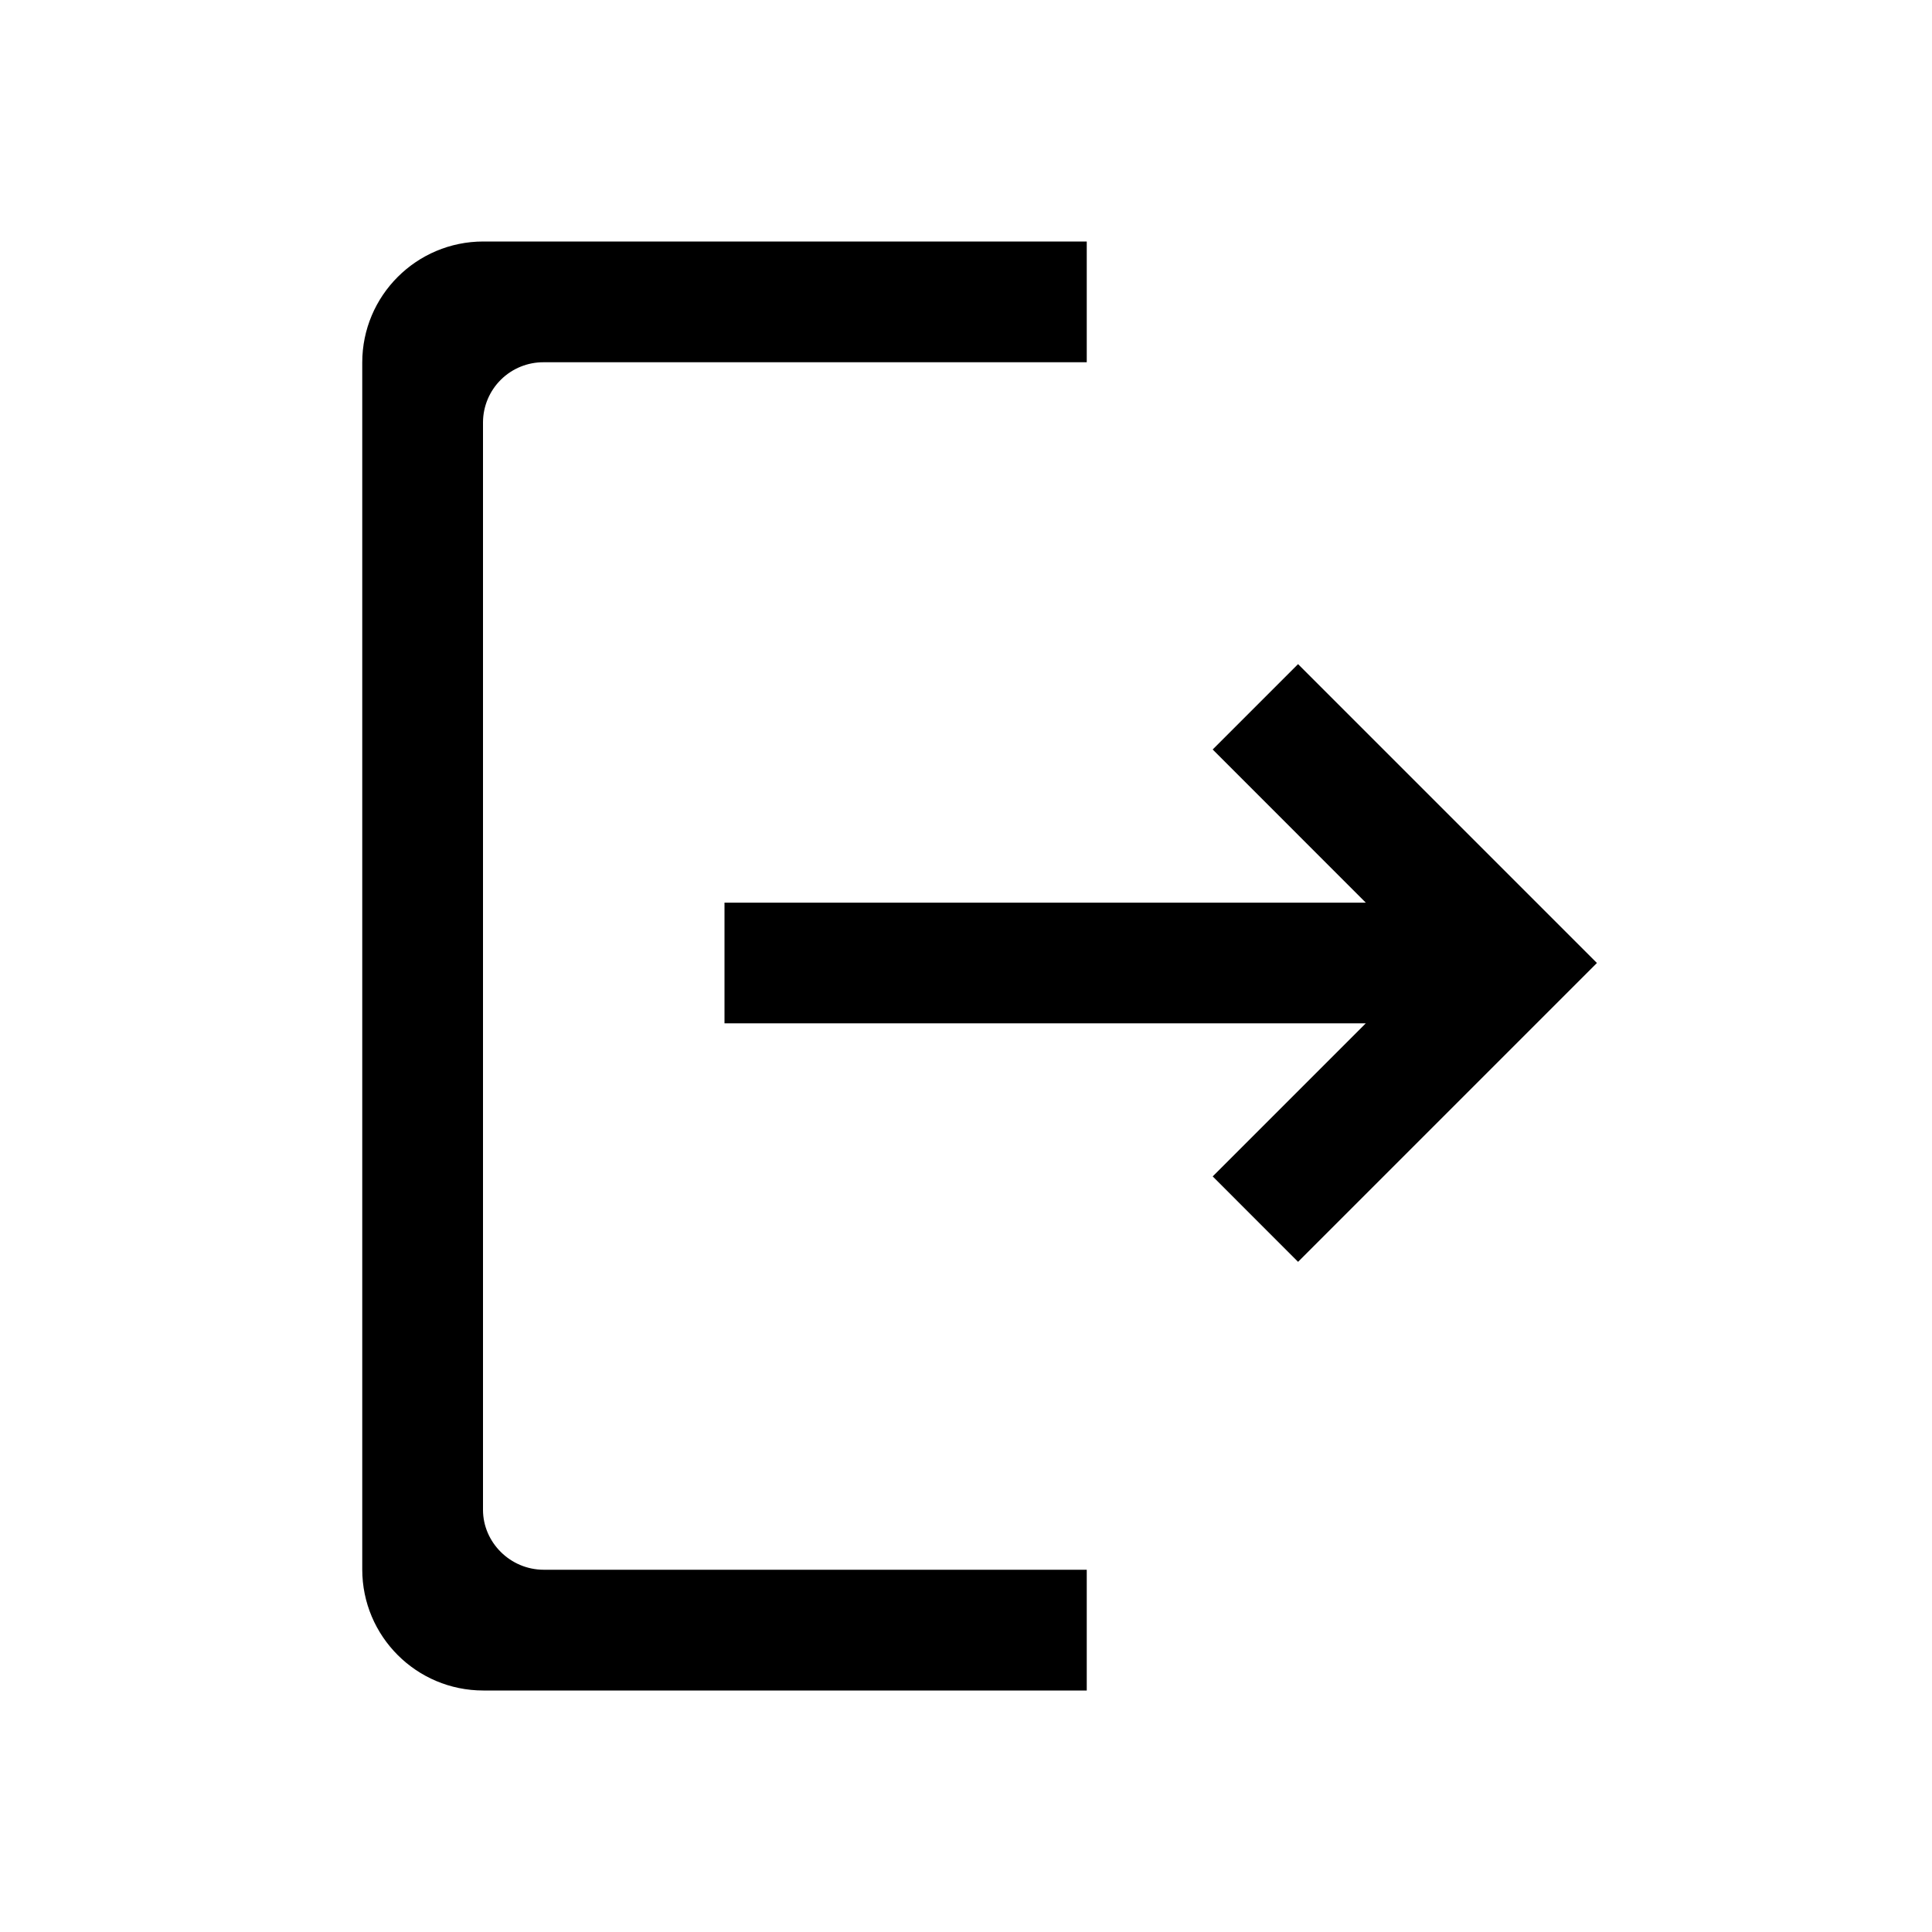
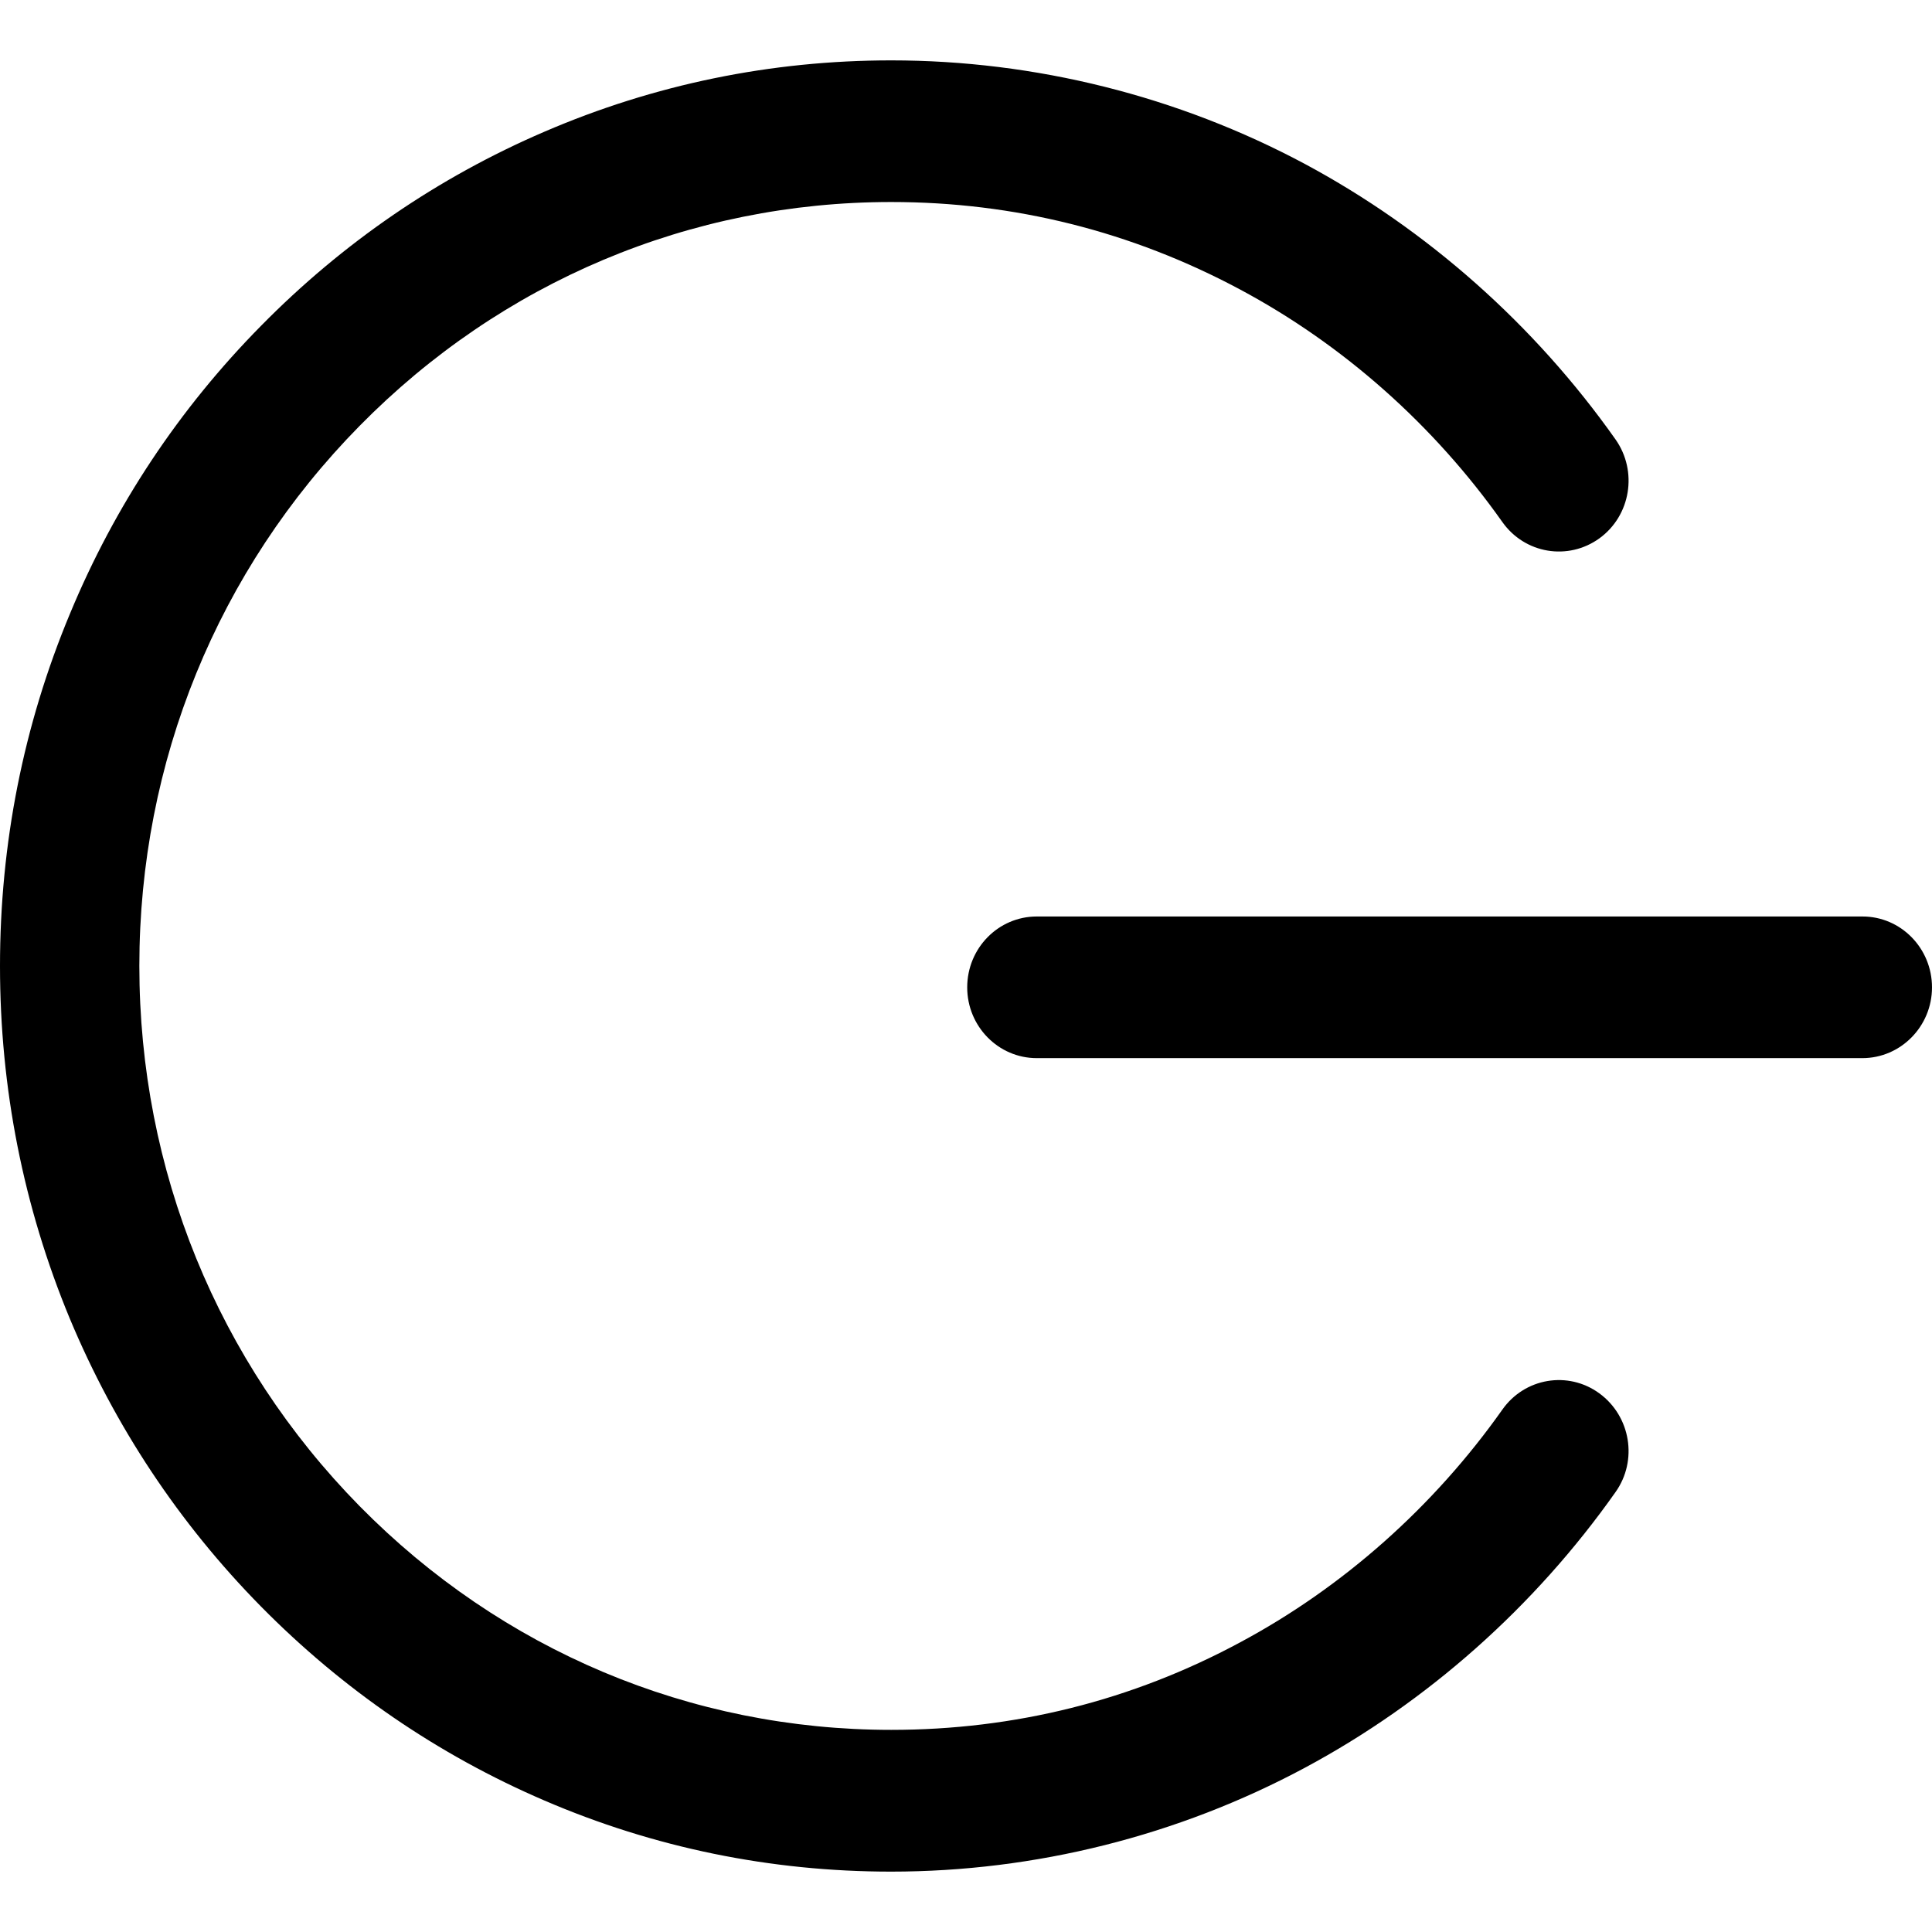
- <svg xmlns="http://www.w3.org/2000/svg" class="svg-image" viewBox="0 0 1024 1024" version="1.1">
-   <path d="M723.872 478.4l-81.12-81.152L688 352l135.776 135.776L846.4 510.4 688 668.8l-45.248-45.28 81.12-81.12H384v-64h339.872zM576 896H256.192A64.16 64.16 0 0 1 192 831.84V192.16c0-35.424 28.704-64.16 64.192-64.16H576v64H288.224A31.968 31.968 0 0 0 256 223.744v576.512C256 817.44 270.4 832 288.224 832H576v64z" />
+ <svg xmlns="http://www.w3.org/2000/svg" t="1678440114406" class="svg-image" viewBox="0 0 1024 1024" version="1.1">
+   <path d="M0 512c0-64.768 12.416-127.68 37.12-186.816 23.744-57.216 57.792-108.48 101.248-152.512 43.328-44.032 93.888-78.656 150.144-102.848C346.752 44.736 408.64 32 472.384 32c76.288 0 152.128 19.008 219.264 54.912C756.416 121.664 813.376 172.16 856.256 232.896 868.16 249.792 864.32 273.28 847.744 285.312c-16.64 12.032-39.616 8.192-51.52-8.704C759.936 225.28 711.936 182.656 657.216 153.408 599.808 122.688 537.6 107.072 472.384 107.072c-106.432 0-206.528 42.176-281.792 118.656-75.264 76.416-116.736 178.112-116.736 286.208s41.472 209.792 116.736 286.336c75.328 76.48 175.36 118.592 281.792 118.592 65.216 0 127.488-15.488 184.832-46.336 54.656-29.248 102.72-72 139.008-123.328 11.84-16.896 34.88-20.8 51.456-8.704 16.64 12.16 20.48 35.584 8.576 52.352-42.88 60.8-99.84 111.36-164.672 146.112C624.384 972.992 548.608 992 472.32 992c-63.744 0-125.696-12.672-183.936-37.76-56.256-24.192-106.752-58.816-150.144-102.848-43.392-44.096-77.376-95.36-101.248-152.512C12.416 639.616 0 576.768 0 512L0 512 0 512zM512.64 523.328c0-20.8 16.512-37.568 36.864-37.568L987.072 485.76C1007.424 485.696 1024 502.528 1024 523.328 1024 544 1007.424 560.832 987.072 560.832l-437.568 0C529.152 560.832 512.64 544 512.64 523.328L512.64 523.328 512.64 523.328zM512.64 523.328" />
</svg>
